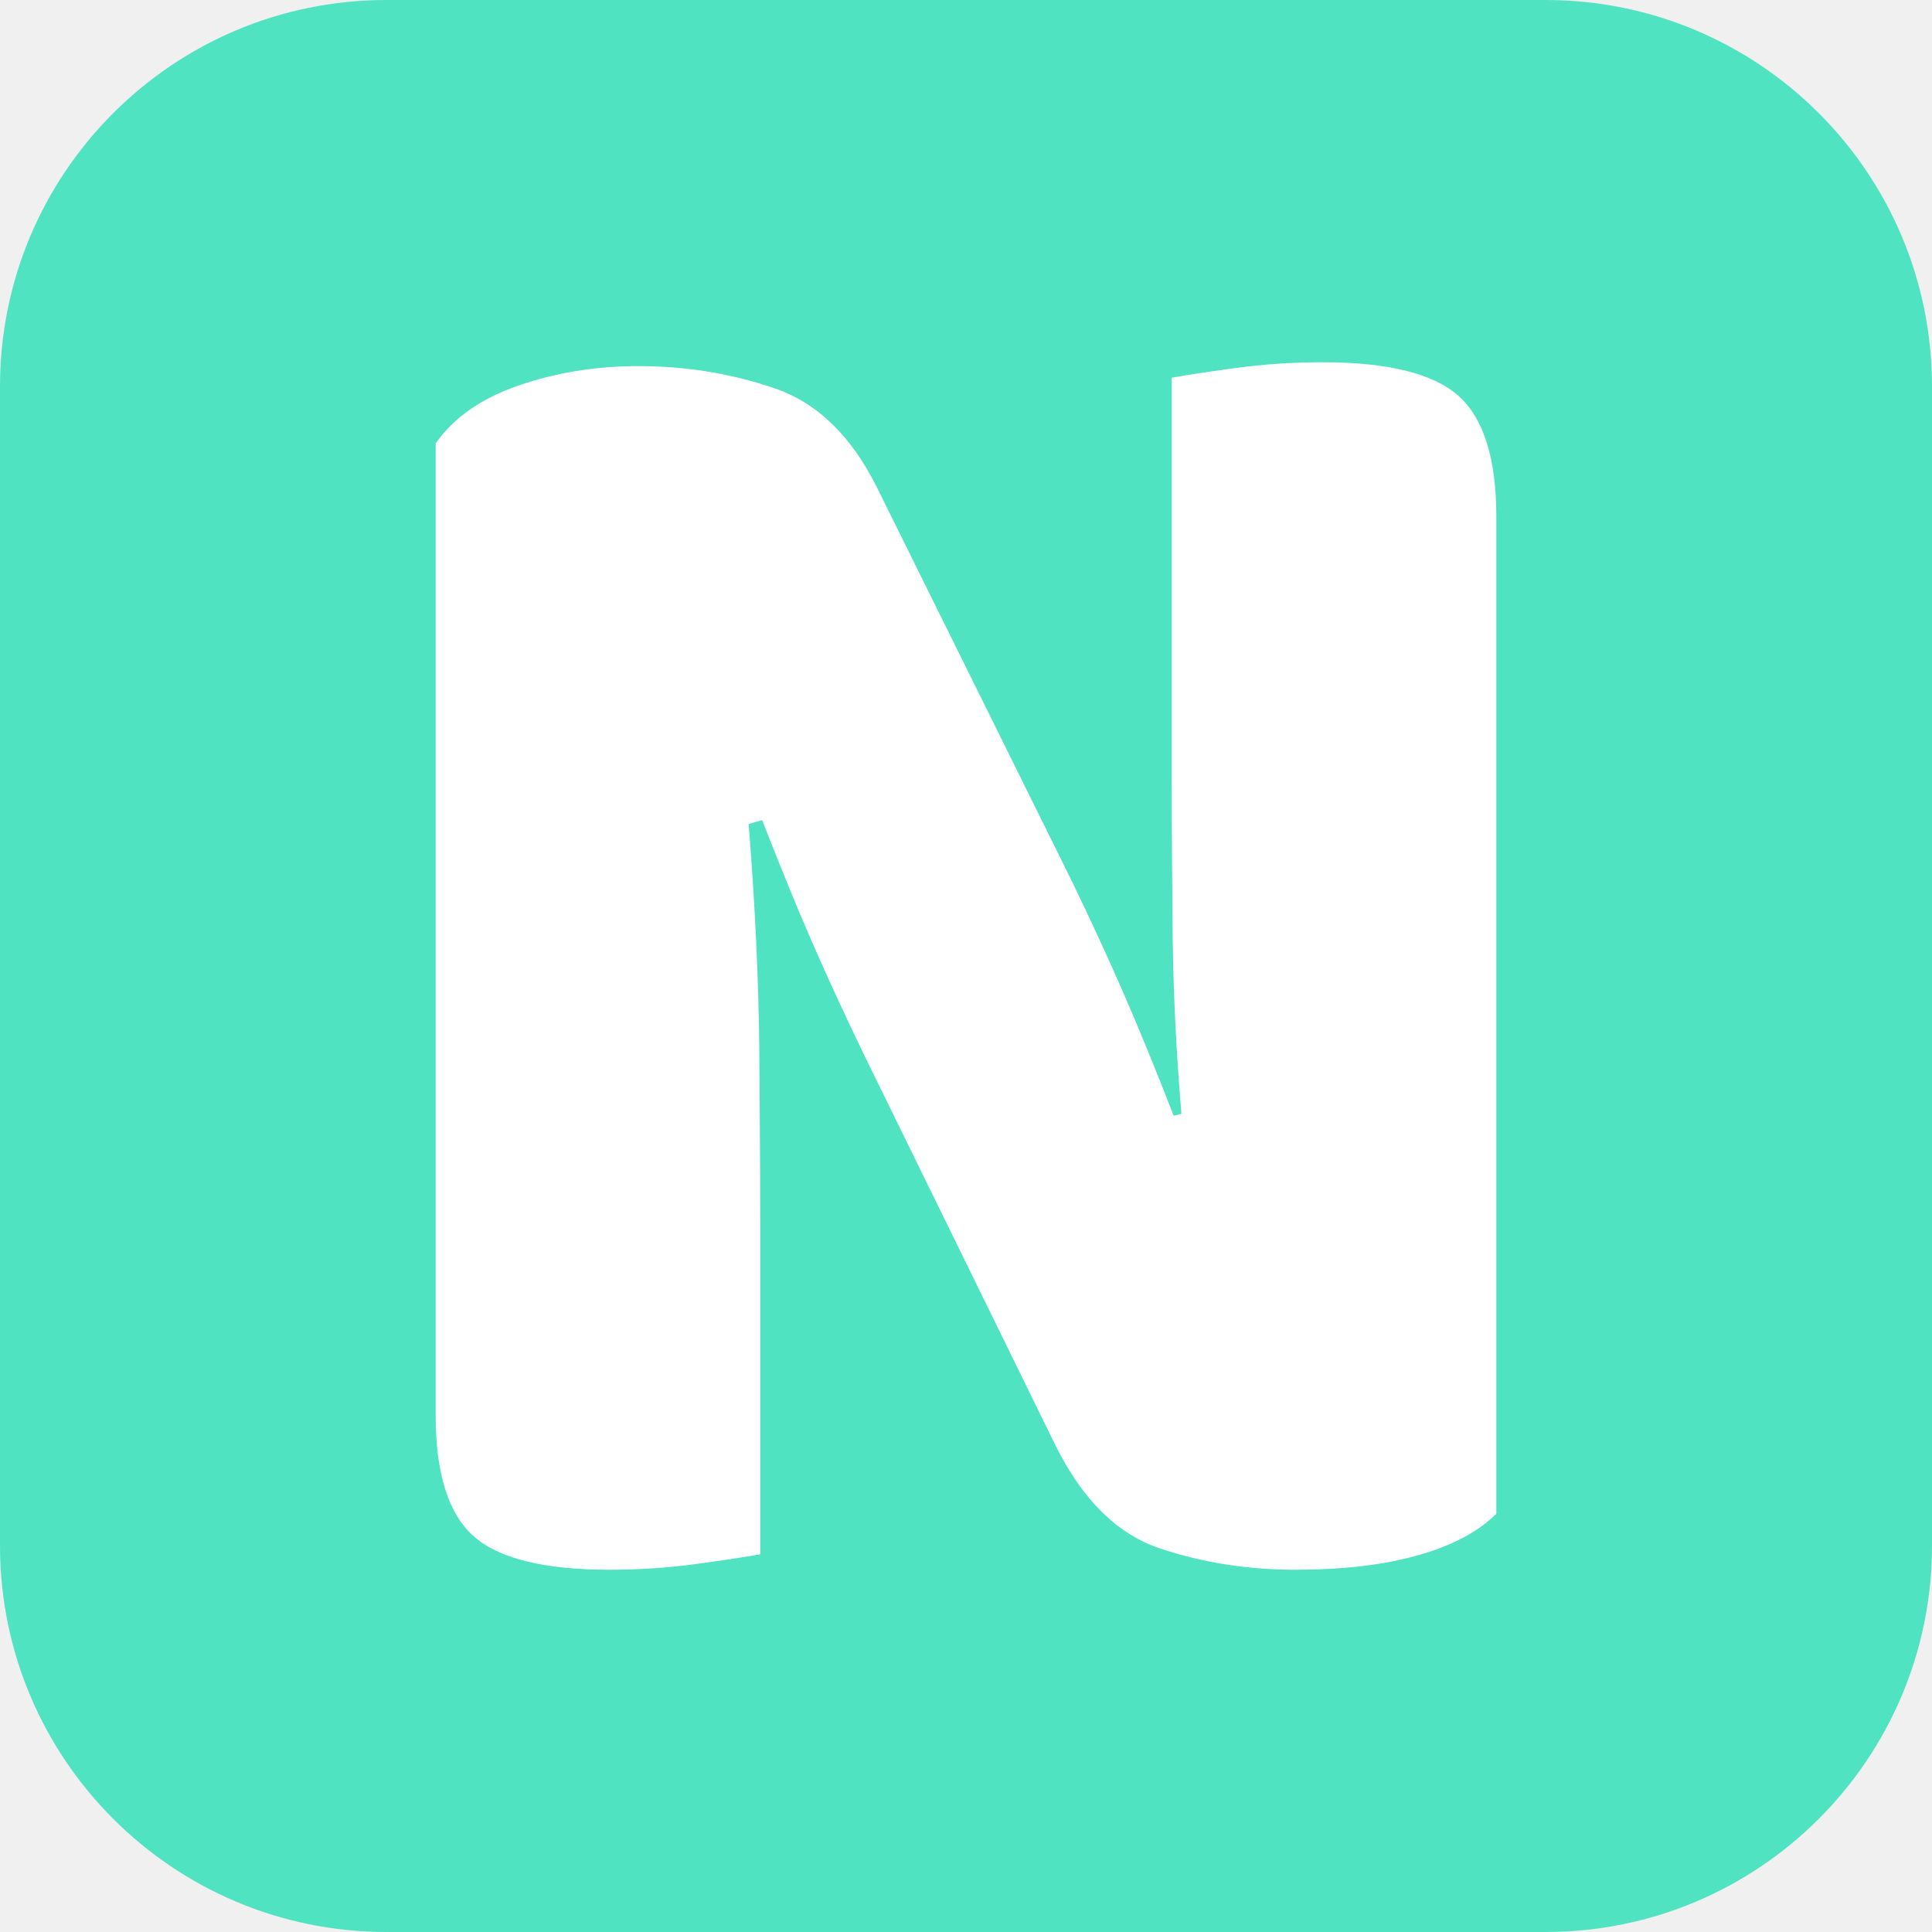
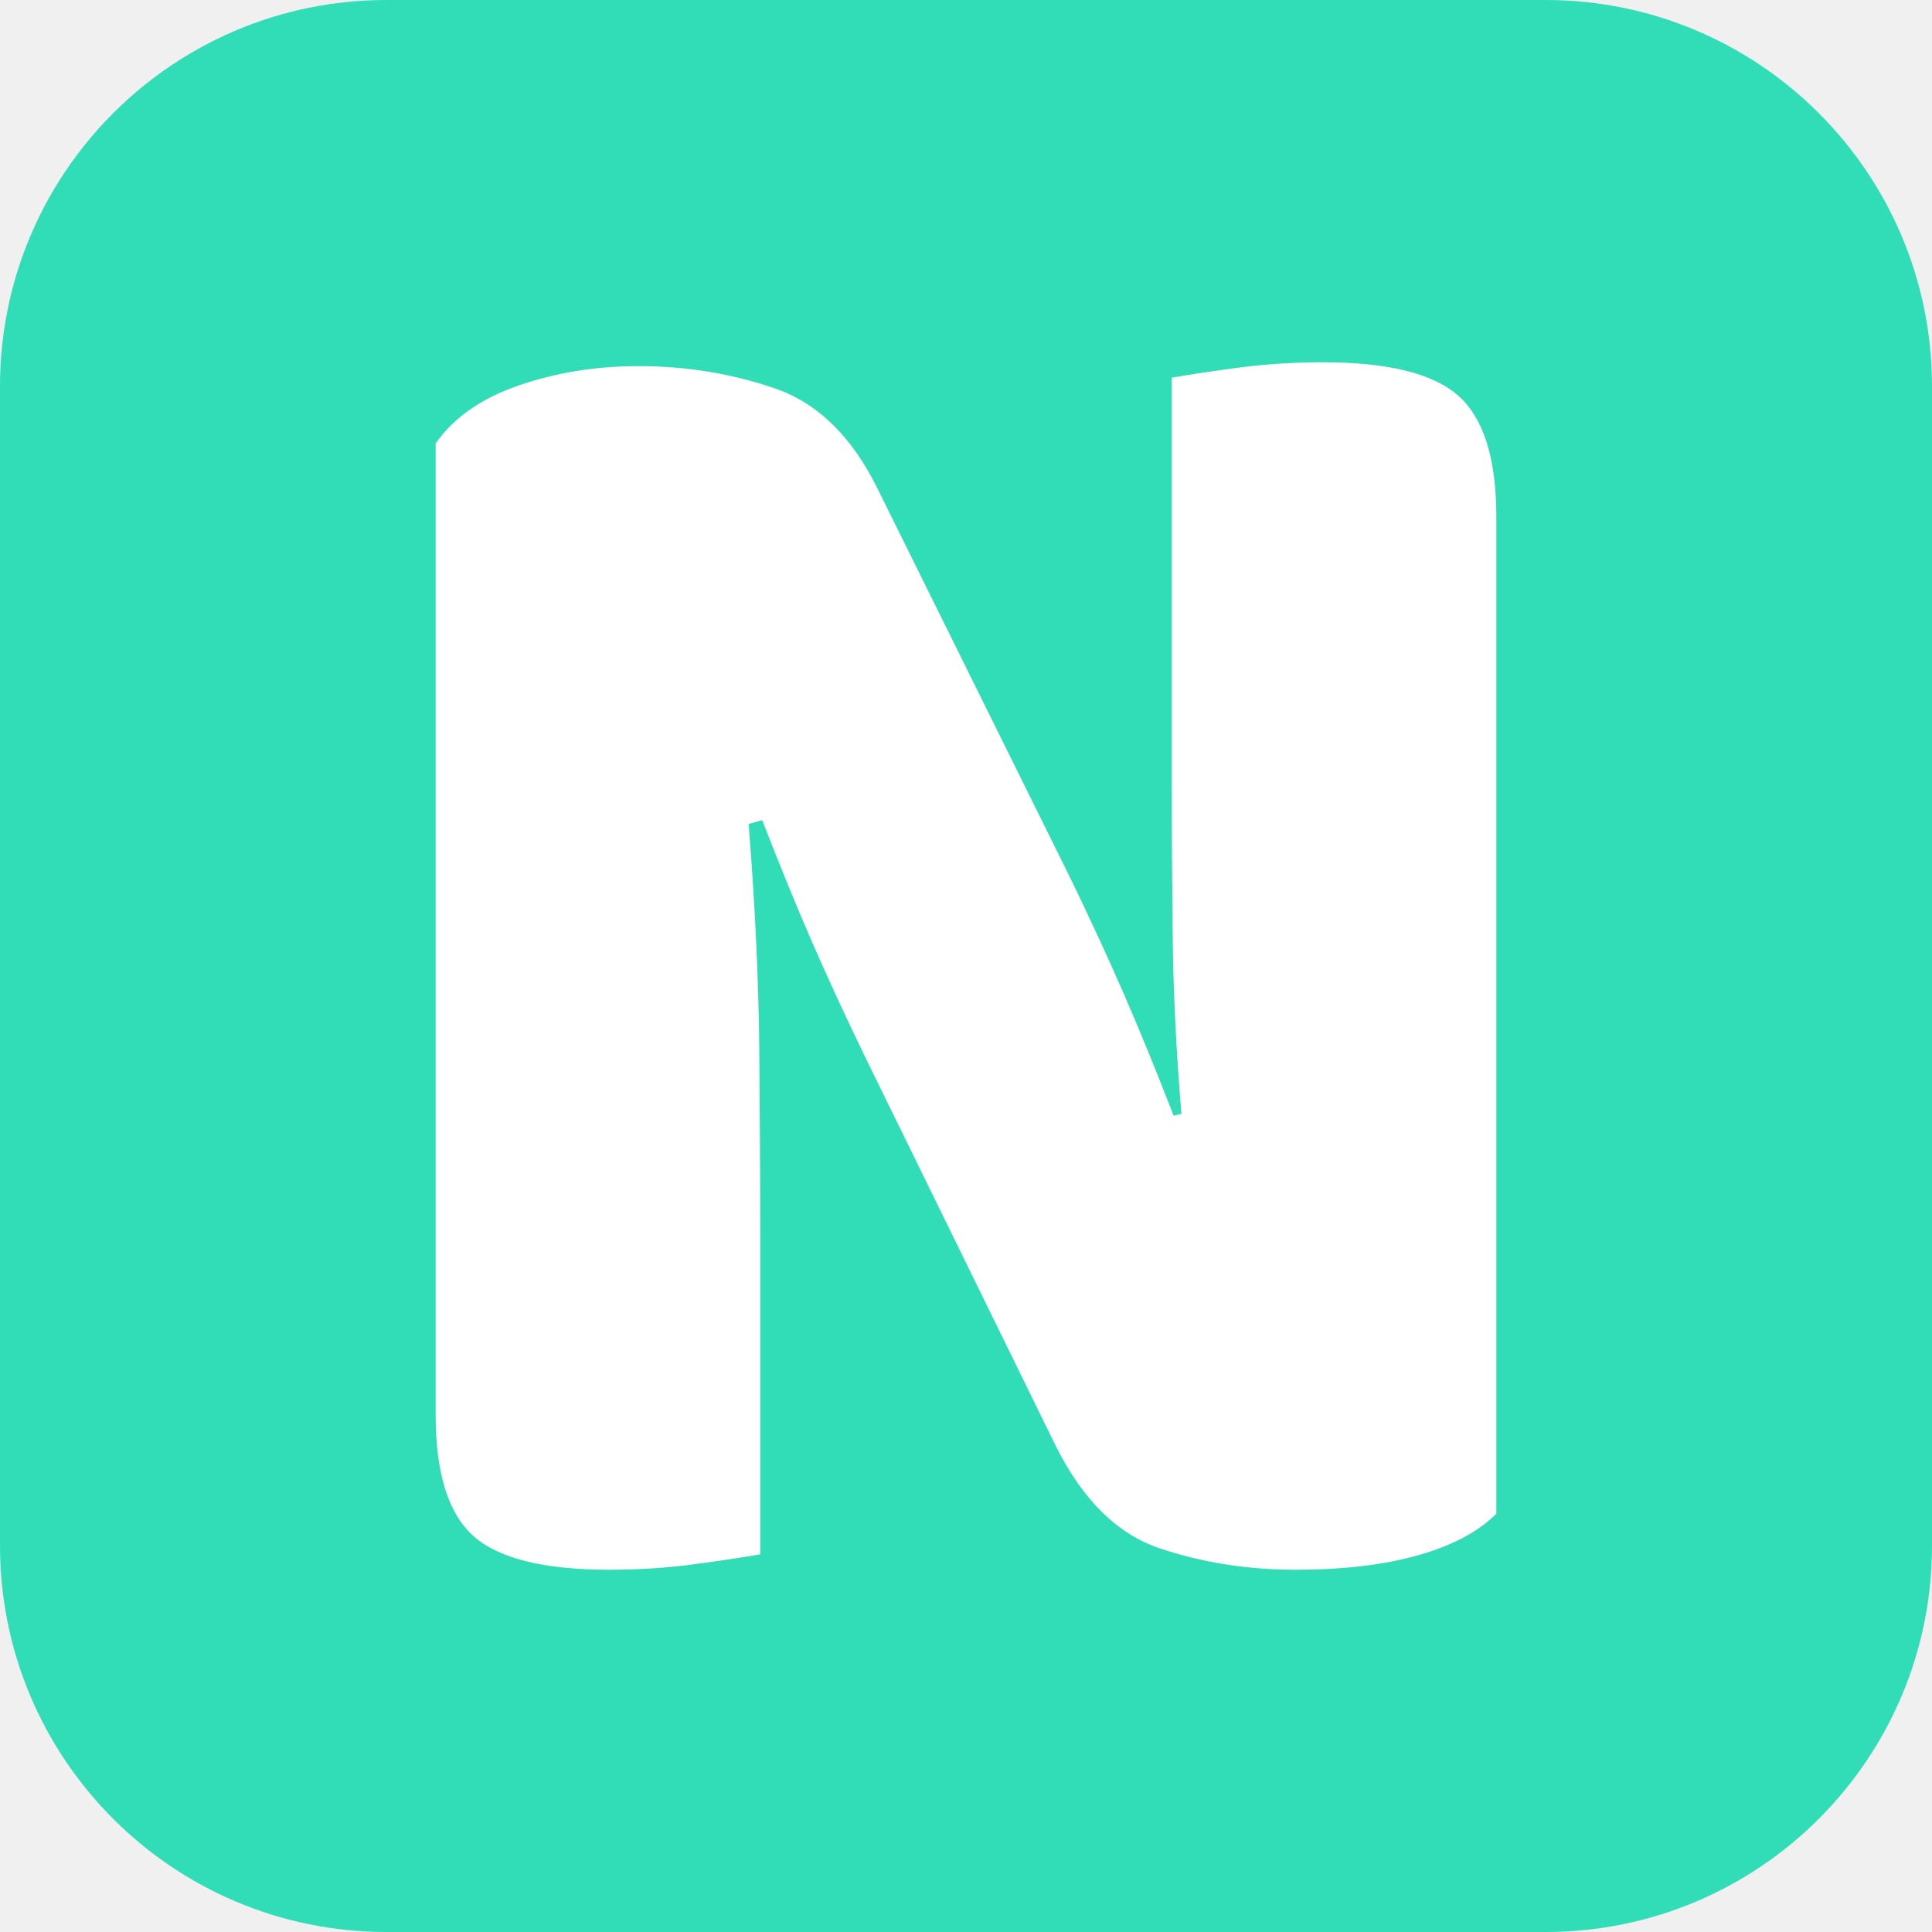
<svg xmlns="http://www.w3.org/2000/svg" width="256" height="256" viewBox="0 0 100 100">
-   <rect width="100" height="100" rx="20" fill="#50e3c2" />
+   <rect width="100" height="100" rx="20" fill="#31ddb7" />
  <path d="M77.45 78.35L77.45 78.35Q76.05 79.75 73.40 80.50Q70.75 81.25 67.05 81.25L67.05 81.25Q63.35 81.25 60.05 80.15Q56.75 79.05 54.65 74.85L54.65 74.85L44.75 54.65Q43.25 51.55 42.05 48.80Q40.85 46.05 39.45 42.45L39.45 42.45L38.75 42.65Q39.25 48.95 39.30 54.30Q39.35 59.65 39.35 64.55L39.35 64.55L39.35 80.45Q38.25 80.65 36.05 80.95Q33.85 81.25 31.55 81.25L31.55 81.25Q26.45 81.25 24.50 79.50Q22.55 77.75 22.55 73.25L22.55 73.25L22.55 22.95Q23.95 20.95 26.85 19.95Q29.75 18.95 33.05 18.95L33.05 18.95Q36.75 18.95 40.10 20.10Q43.45 21.25 45.45 25.35L45.45 25.35L55.45 45.55Q56.95 48.65 58.15 51.40Q59.35 54.15 60.75 57.75L60.75 57.75L61.15 57.65Q60.75 52.85 60.70 48.60Q60.65 44.35 60.65 40.45L60.65 40.45L60.65 19.55Q61.75 19.35 63.95 19.05Q66.15 18.75 68.45 18.75L68.45 18.75Q73.55 18.75 75.50 20.50Q77.45 22.25 77.45 26.75L77.45 26.75L77.45 78.35Z" fill="#fff" />
</svg>
